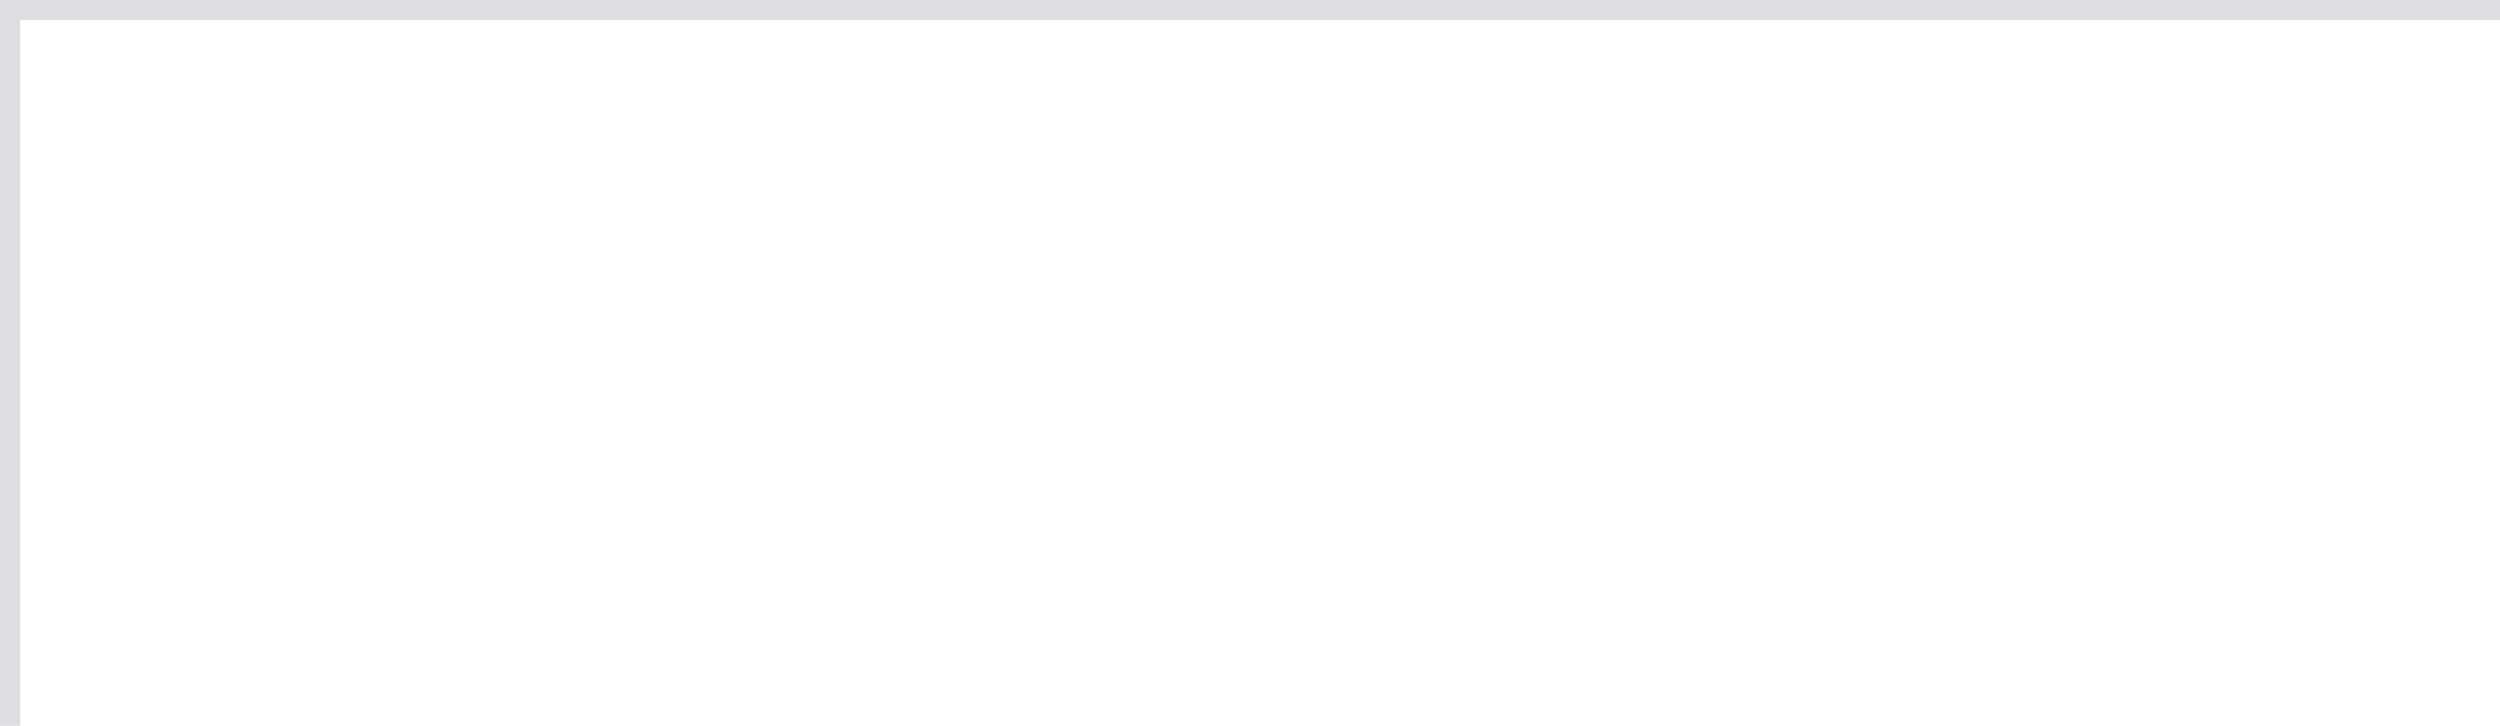
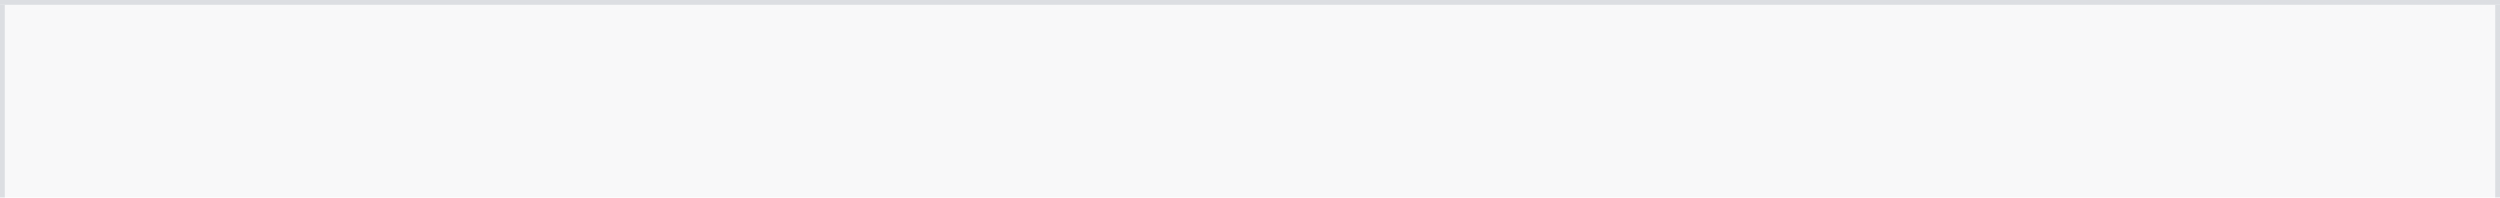
- <svg xmlns="http://www.w3.org/2000/svg" version="1.1" width="124px" height="36px" viewBox="161 77 124 36">
-   <path d="M 1 1  L 124 1  L 124 36  L 1 36  L 1 1  Z " fill-rule="nonzero" fill="rgba(255, 255, 255, 1)" stroke="none" transform="matrix(1 0 0 1 161 77 )" class="fill" />
-   <path d="M 0.5 1  L 0.5 36  " stroke-width="1" stroke-dasharray="0" stroke="rgba(220, 222, 226, 1)" fill="none" transform="matrix(1 0 0 1 161 77 )" class="stroke" />
-   <path d="M 0 0.5  L 124 0.5  " stroke-width="1" stroke-dasharray="0" stroke="rgba(220, 222, 226, 1)" fill="none" transform="matrix(1 0 0 1 161 77 )" class="stroke" />
+ <svg xmlns="http://www.w3.org/2000/svg" version="1.1" width="519px" height="41px" viewBox="587 0 519 41">
+   <path d="M 1 1  L 518 1  L 518 41  L 1 41  L 1 1  Z " fill-rule="nonzero" fill="rgba(248, 248, 249, 1)" stroke="none" transform="matrix(1 0 0 1 587 0 )" class="fill" />
+   <path d="M 0.5 1  L 0.5 41  " stroke-width="1" stroke-dasharray="0" stroke="rgba(220, 222, 226, 1)" fill="none" transform="matrix(1 0 0 1 587 0 )" class="stroke" />
+   <path d="M 0 0.5  L 519 0.5  " stroke-width="1" stroke-dasharray="0" stroke="rgba(220, 222, 226, 1)" fill="none" transform="matrix(1 0 0 1 587 0 )" class="stroke" />
+   <path d="M 518.5 1  L 518.5 41  " stroke-width="1" stroke-dasharray="0" stroke="rgba(220, 222, 226, 1)" fill="none" transform="matrix(1 0 0 1 587 0 )" class="stroke" />
</svg>
